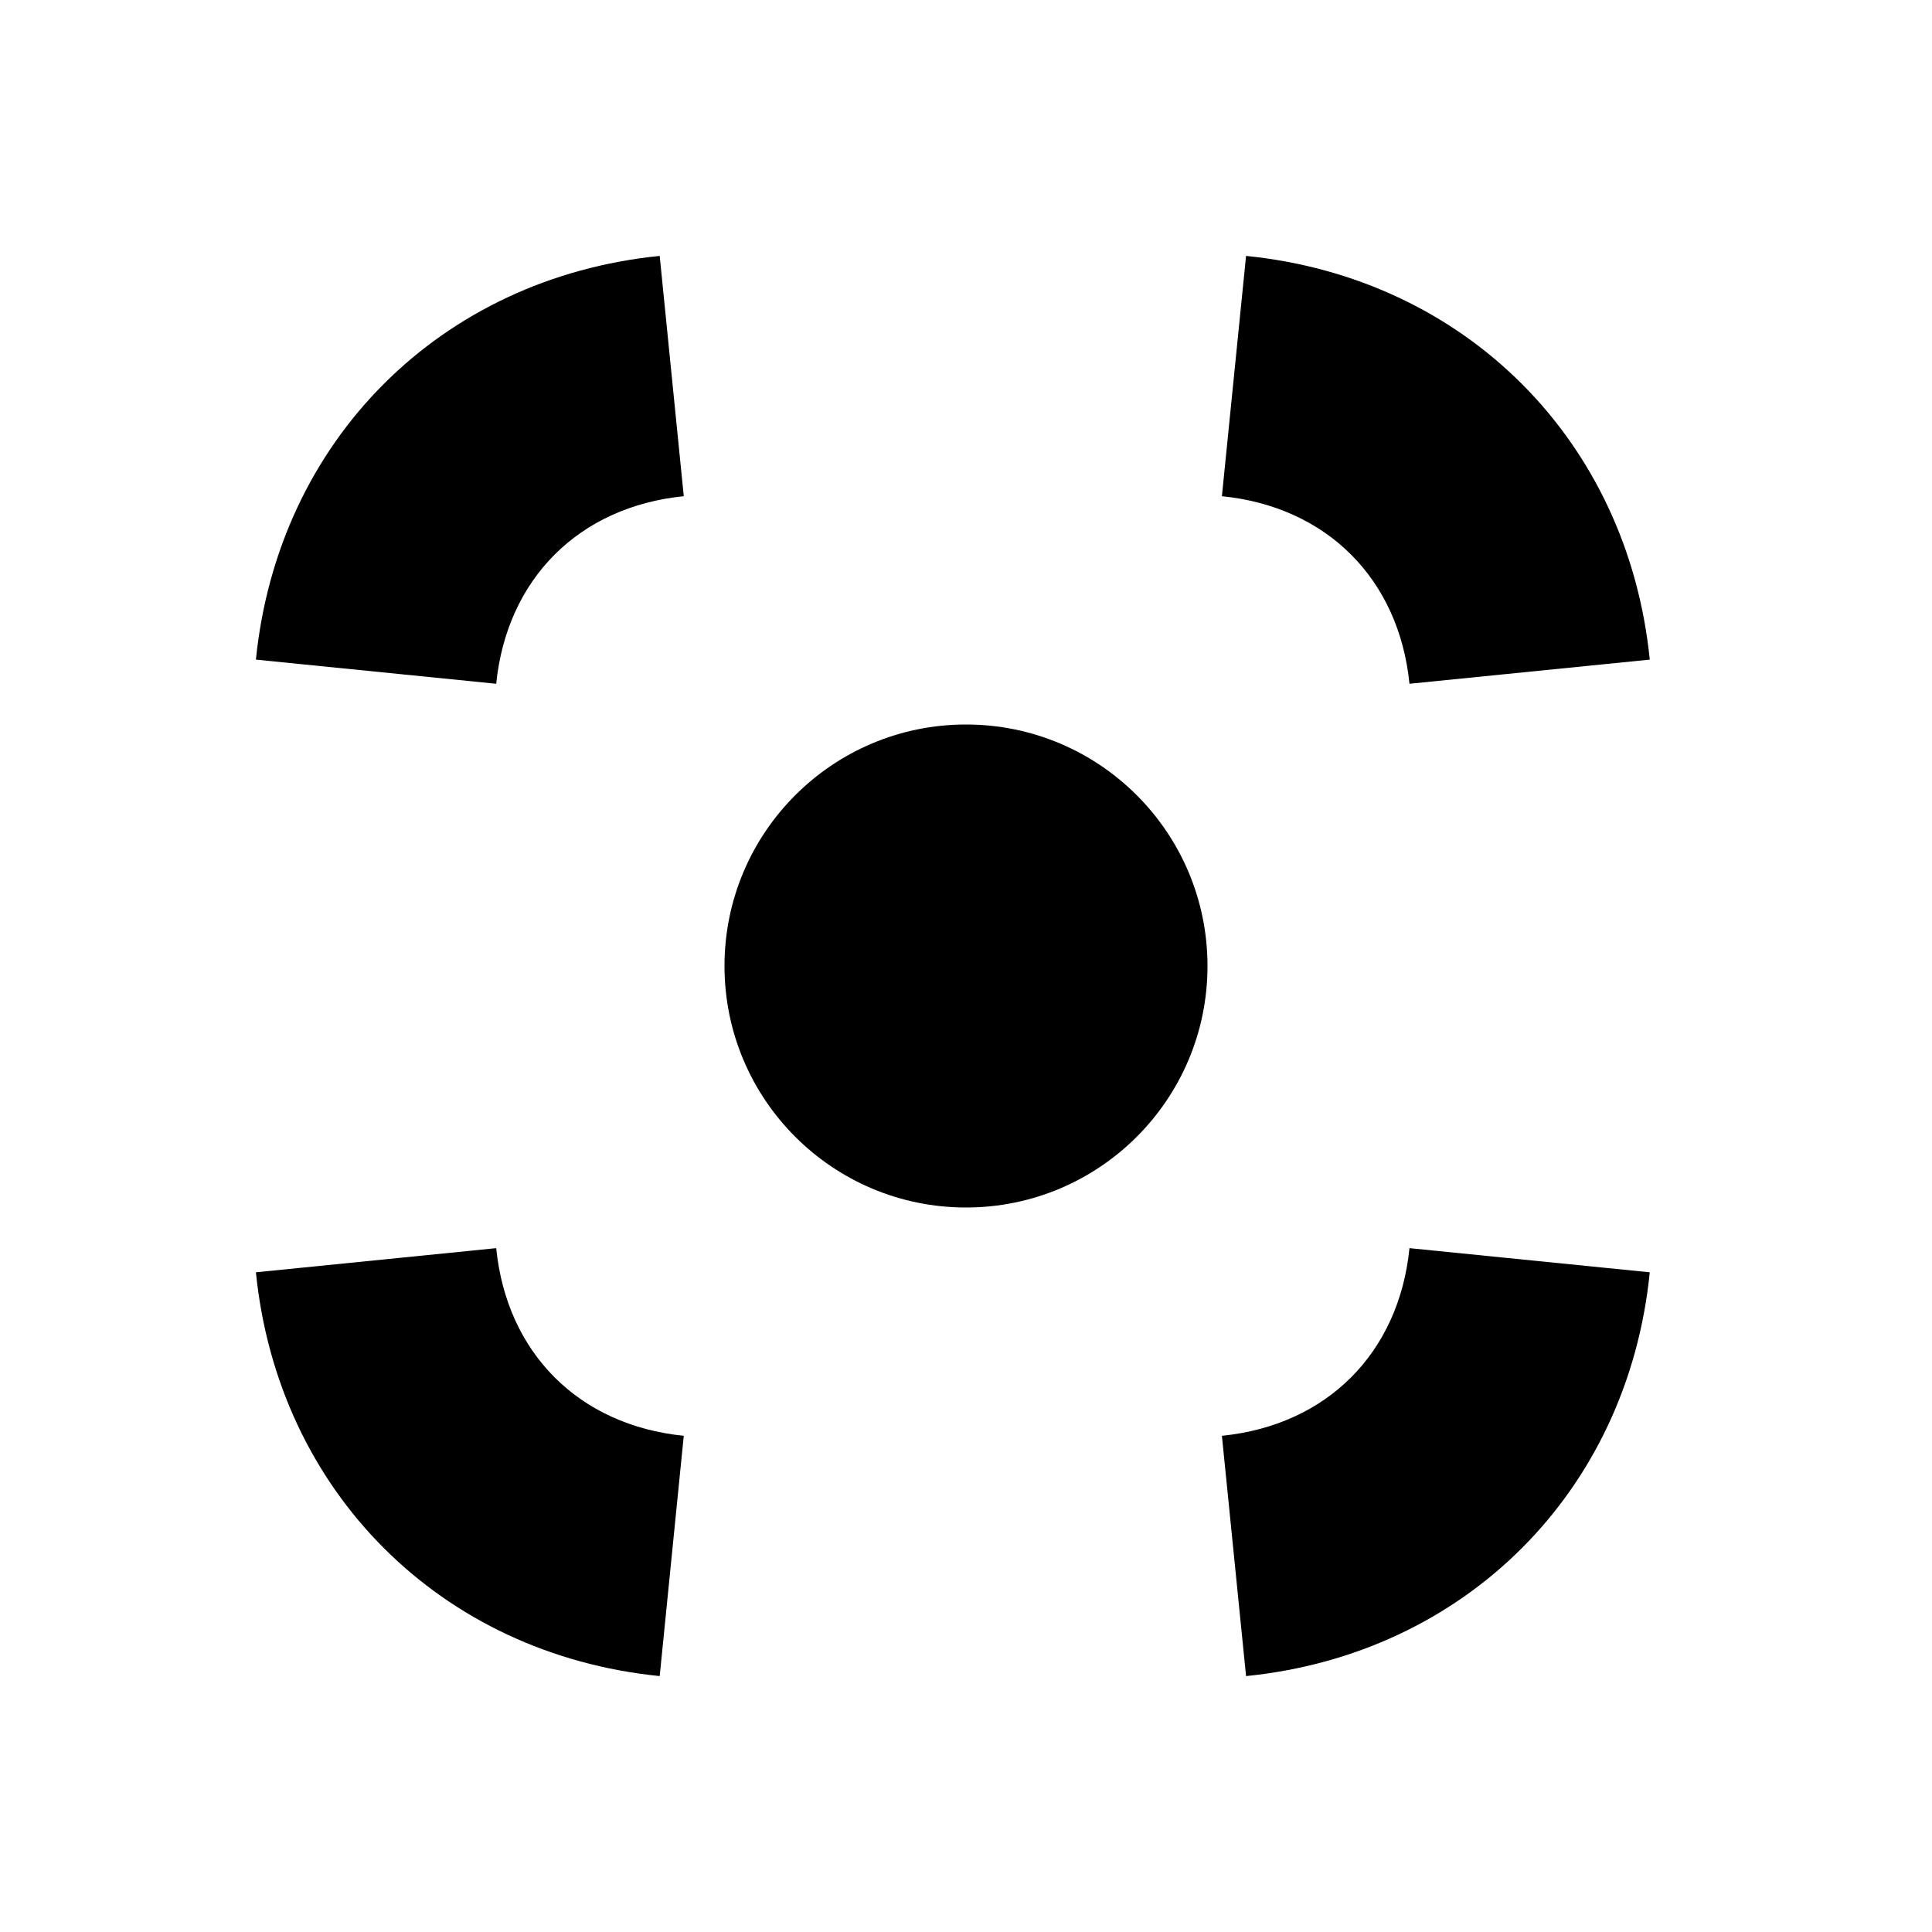
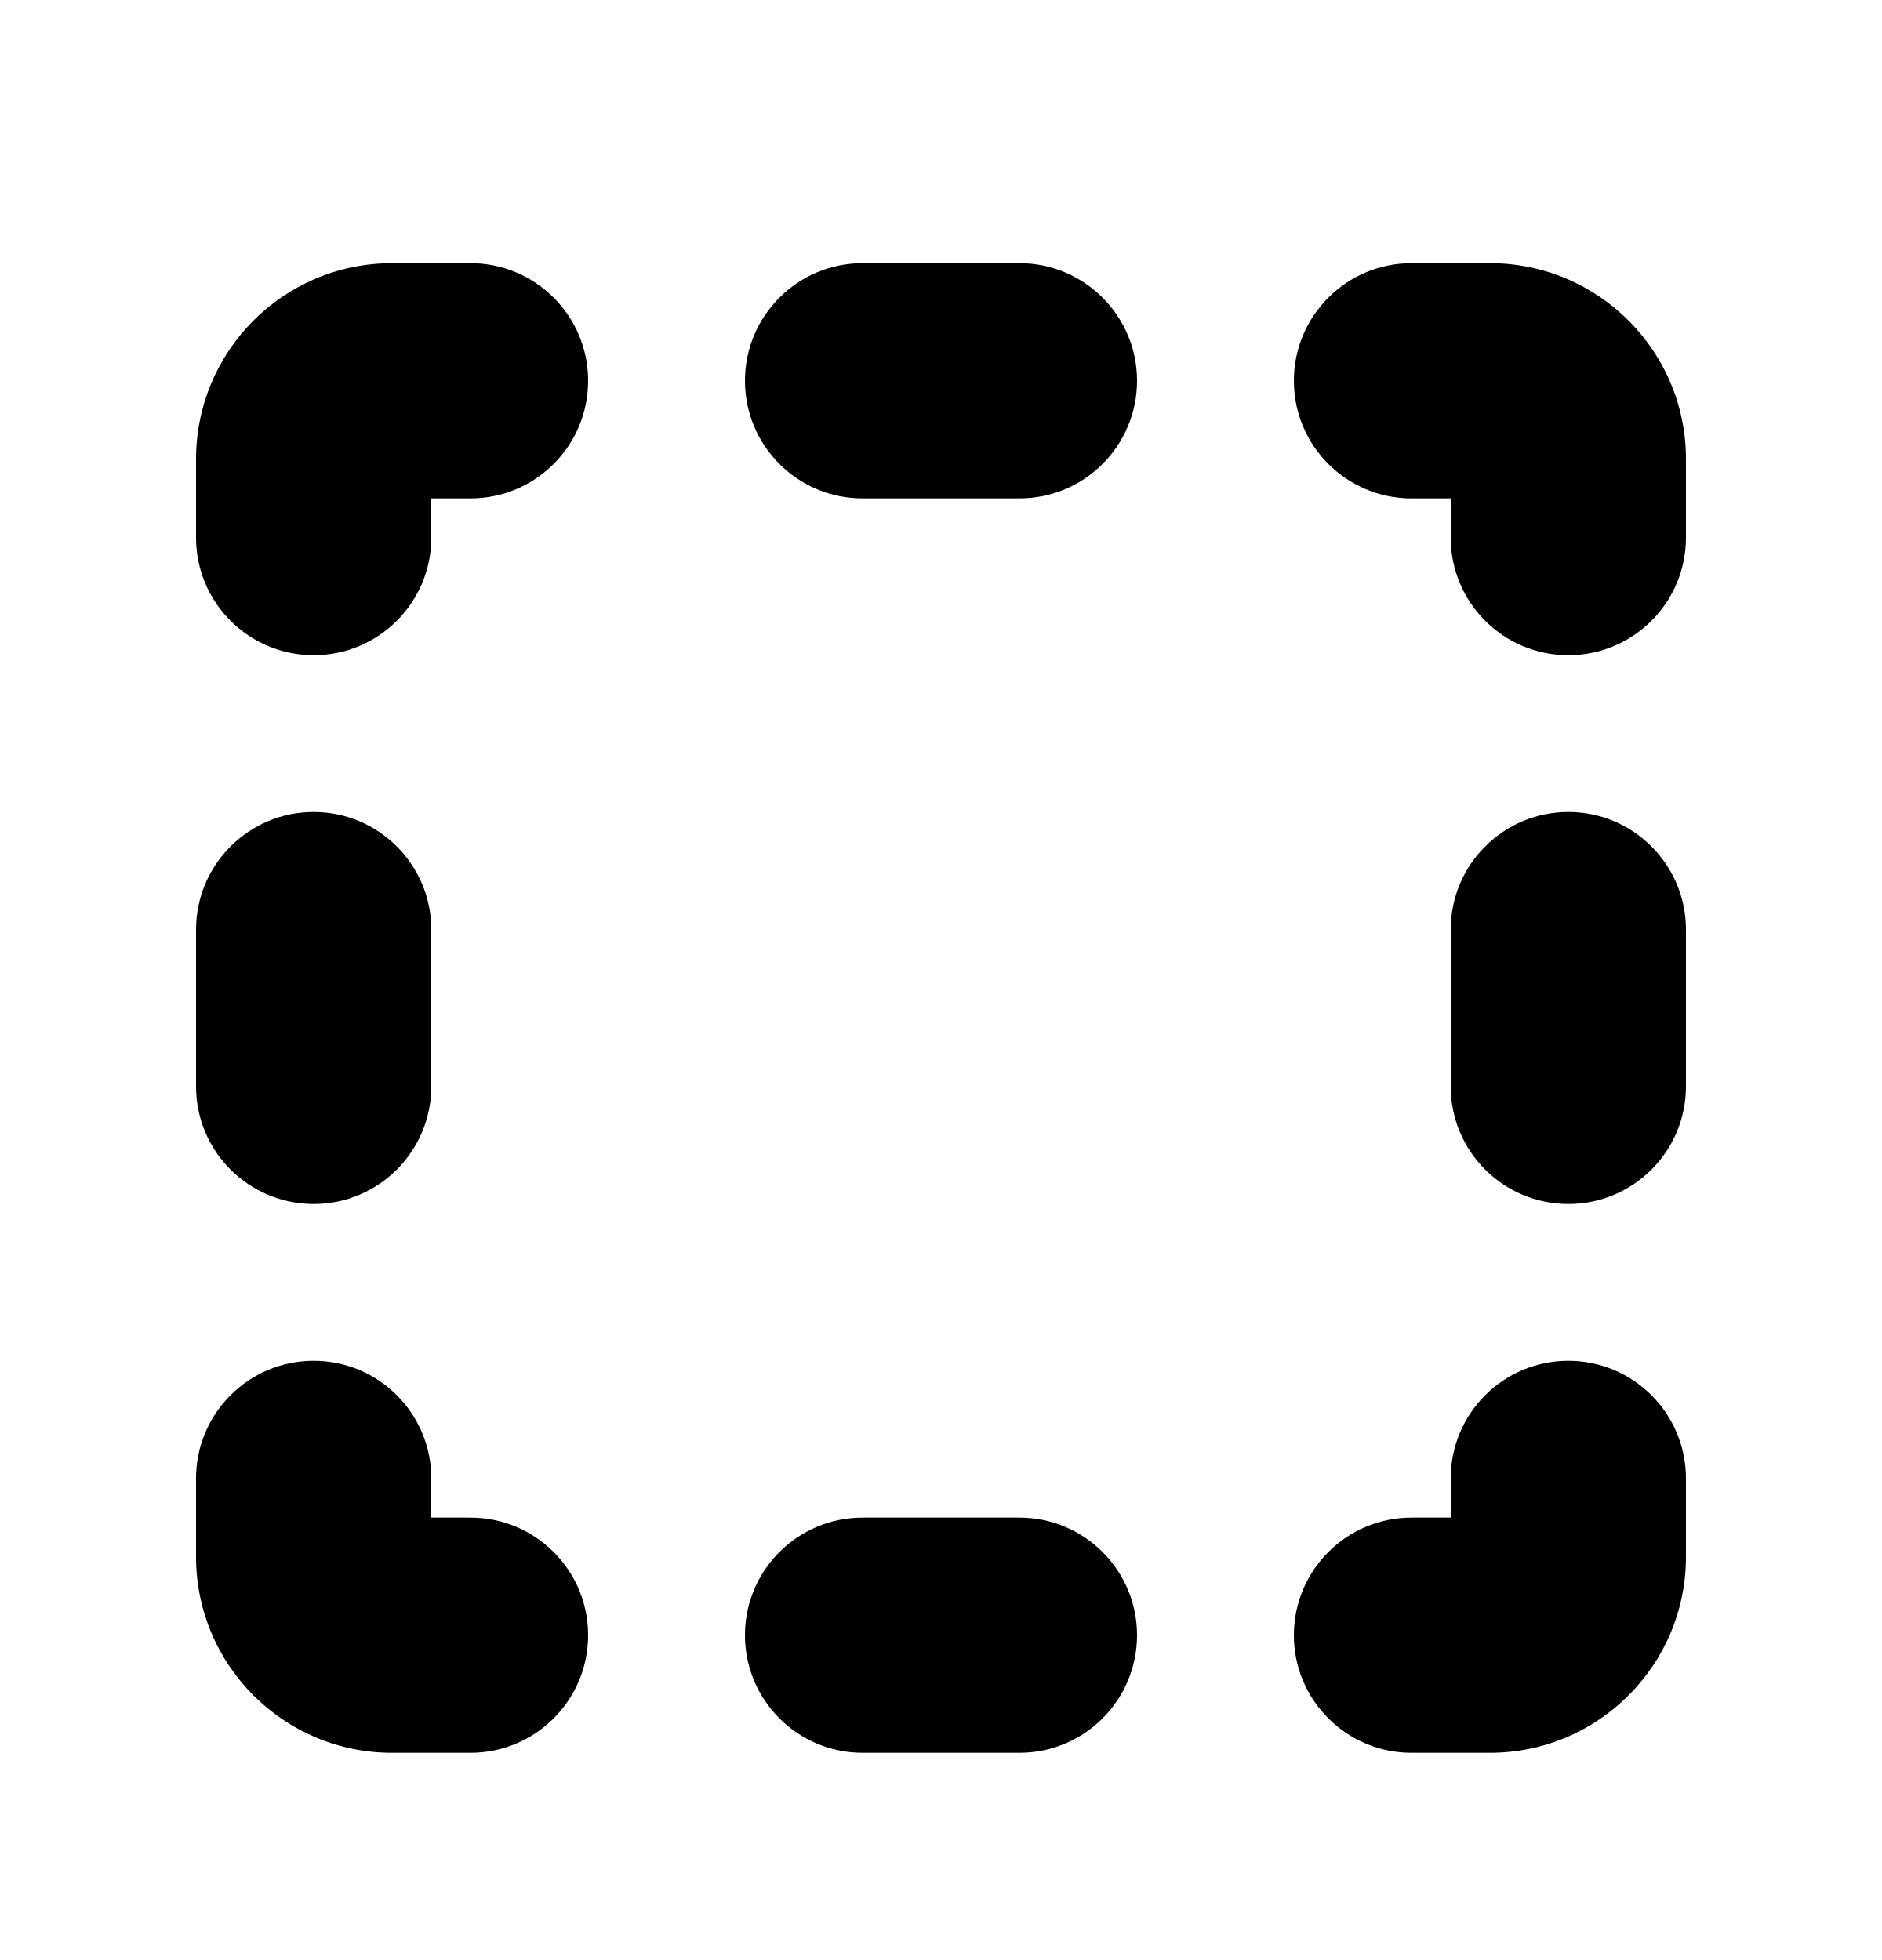
- <svg xmlns="http://www.w3.org/2000/svg" width="24" height="24" viewBox="0 0 24 24" fill="none">
-   <path d="M6.164 15.505C6.295 16.809 7.192 17.705 8.494 17.836L8.195 20.821C5.472 20.547 3.453 18.528 3.179 15.805L6.164 15.505Z" fill="black" />
-   <path d="M8.494 6.164C7.191 6.295 6.296 7.191 6.164 8.494L3.179 8.194C3.453 5.472 5.472 3.453 8.195 3.179L8.494 6.164Z" fill="black" />
-   <path d="M15.179 6.164C16.482 6.295 17.378 7.191 17.509 8.494L20.494 8.194C20.22 5.472 18.201 3.453 15.479 3.179L15.179 6.164Z" fill="black" />
-   <path d="M17.509 15.505C17.378 16.809 16.482 17.705 15.179 17.836L15.479 20.821C18.202 20.547 20.221 18.528 20.494 15.805L17.509 15.505Z" fill="black" />
-   <path d="M15 12C15 13.657 13.657 15 12 15C10.343 15 9 13.657 9 12C9 10.343 10.343 9 12 9C13.657 9 15 10.343 15 12Z" fill="black" />
+ <svg xmlns="http://www.w3.org/2000/svg" width="24" height="25" viewBox="0 0 24 25" fill="none">
+   <path d="M4 17.357C4.828 17.357 5.5 18.029 5.5 18.857V19.357H6C6.828 19.357 7.5 20.029 7.5 20.857C7.5 21.686 6.828 22.357 6 22.357H5C3.619 22.357 2.5 21.238 2.5 19.857V18.857C2.5 18.029 3.172 17.357 4 17.357Z" fill="black" />
+   <path d="M13 19.357C13.828 19.357 14.5 20.029 14.5 20.857C14.5 21.686 13.828 22.357 13 22.357H11C10.172 22.357 9.5 21.686 9.5 20.857C9.5 20.029 10.172 19.357 11 19.357H13Z" fill="black" />
+   <path d="M20 17.357C20.828 17.357 21.5 18.029 21.5 18.857V19.857C21.5 21.238 20.381 22.357 19 22.357H18C17.172 22.357 16.5 21.686 16.5 20.857C16.5 20.029 17.172 19.357 18 19.357H18.5V18.857C18.5 18.029 19.172 17.357 20 17.357Z" fill="black" />
+   <path d="M4 10.357C4.828 10.357 5.5 11.029 5.5 11.857V13.857C5.5 14.686 4.828 15.357 4 15.357C3.172 15.357 2.5 14.686 2.5 13.857V11.857C2.5 11.029 3.172 10.357 4 10.357Z" fill="black" />
+   <path d="M20 10.357C20.828 10.357 21.5 11.029 21.5 11.857V13.857C21.5 14.686 20.828 15.357 20 15.357C19.172 15.357 18.5 14.686 18.5 13.857V11.857C18.5 11.029 19.172 10.357 20 10.357Z" fill="black" />
+   <path d="M6 3.357C6.828 3.357 7.5 4.029 7.5 4.857C7.5 5.686 6.828 6.357 6 6.357H5.5V6.857C5.5 7.686 4.828 8.357 4 8.357C3.172 8.357 2.5 7.686 2.5 6.857V5.857C2.5 4.476 3.619 3.357 5 3.357H6Z" fill="black" />
+   <path d="M19 3.357C20.381 3.357 21.5 4.476 21.5 5.857V6.857C21.5 7.686 20.828 8.357 20 8.357C19.172 8.357 18.5 7.686 18.5 6.857V6.357H18C17.172 6.357 16.5 5.686 16.5 4.857C16.5 4.029 17.172 3.357 18 3.357H19Z" fill="black" />
+   <path d="M13 3.357C13.828 3.357 14.5 4.029 14.5 4.857C14.5 5.686 13.828 6.357 13 6.357H11C10.172 6.357 9.5 5.686 9.5 4.857C9.5 4.029 10.172 3.357 11 3.357H13Z" fill="black" />
</svg>
